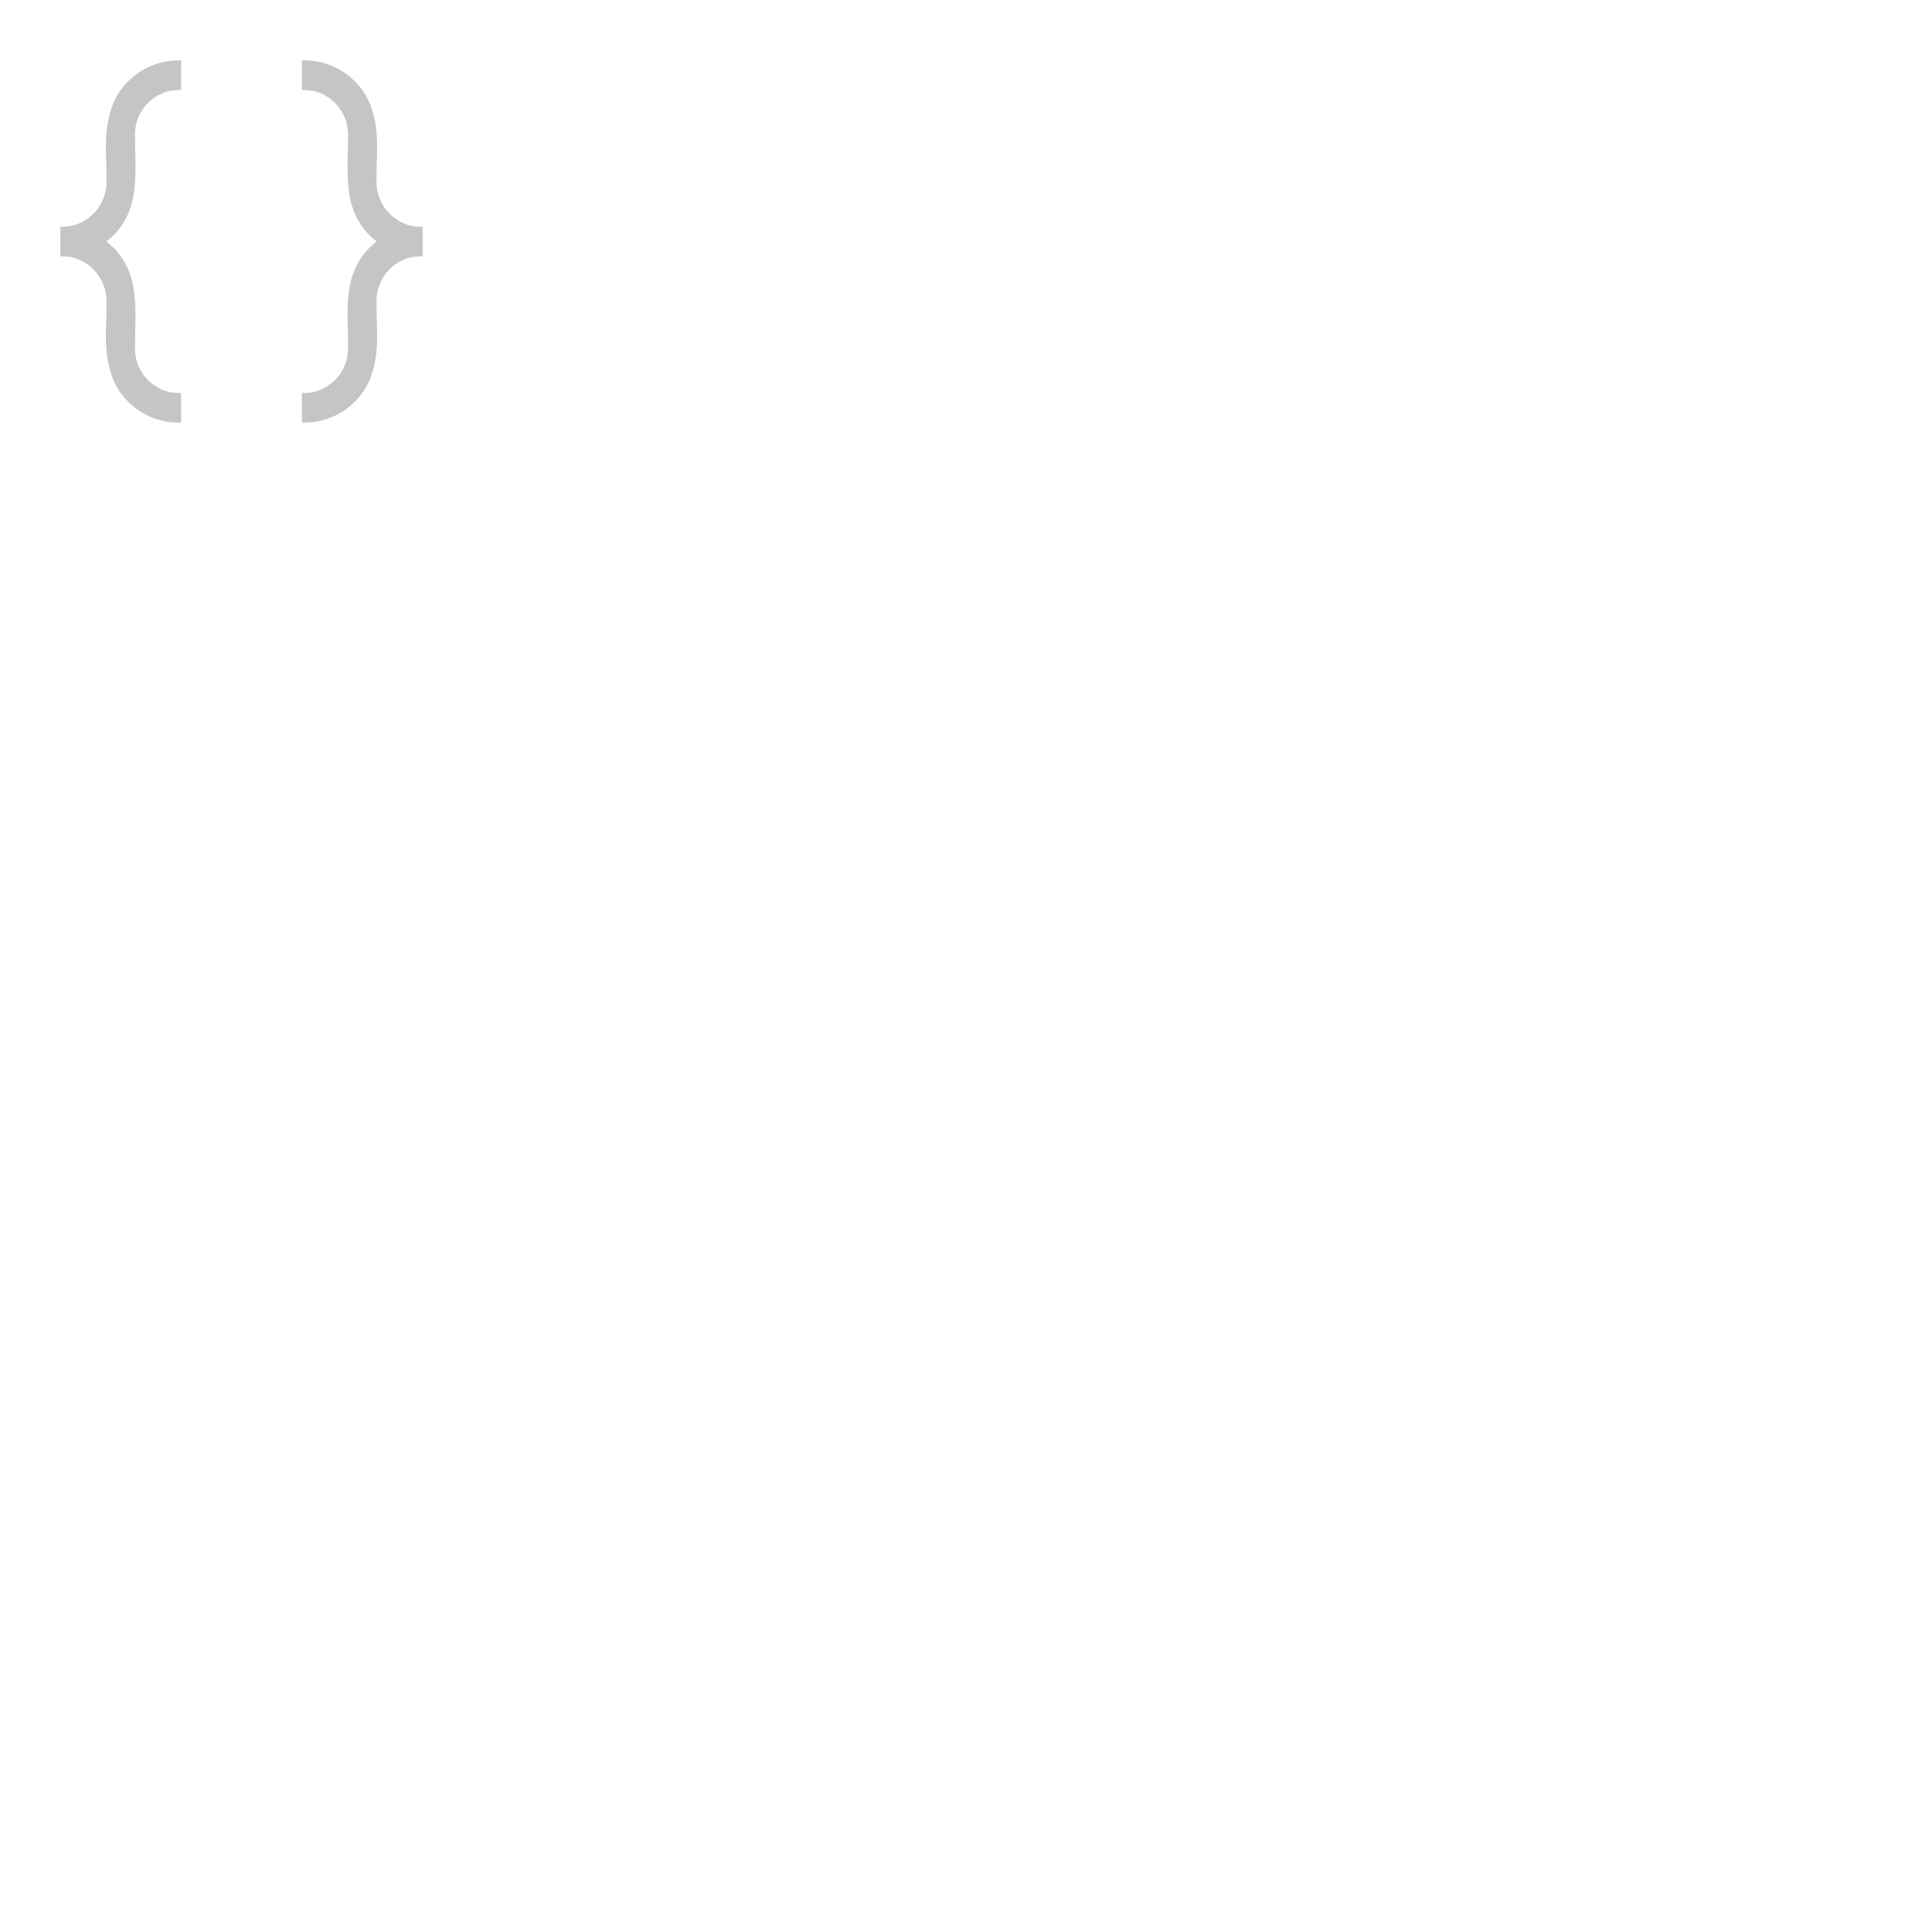
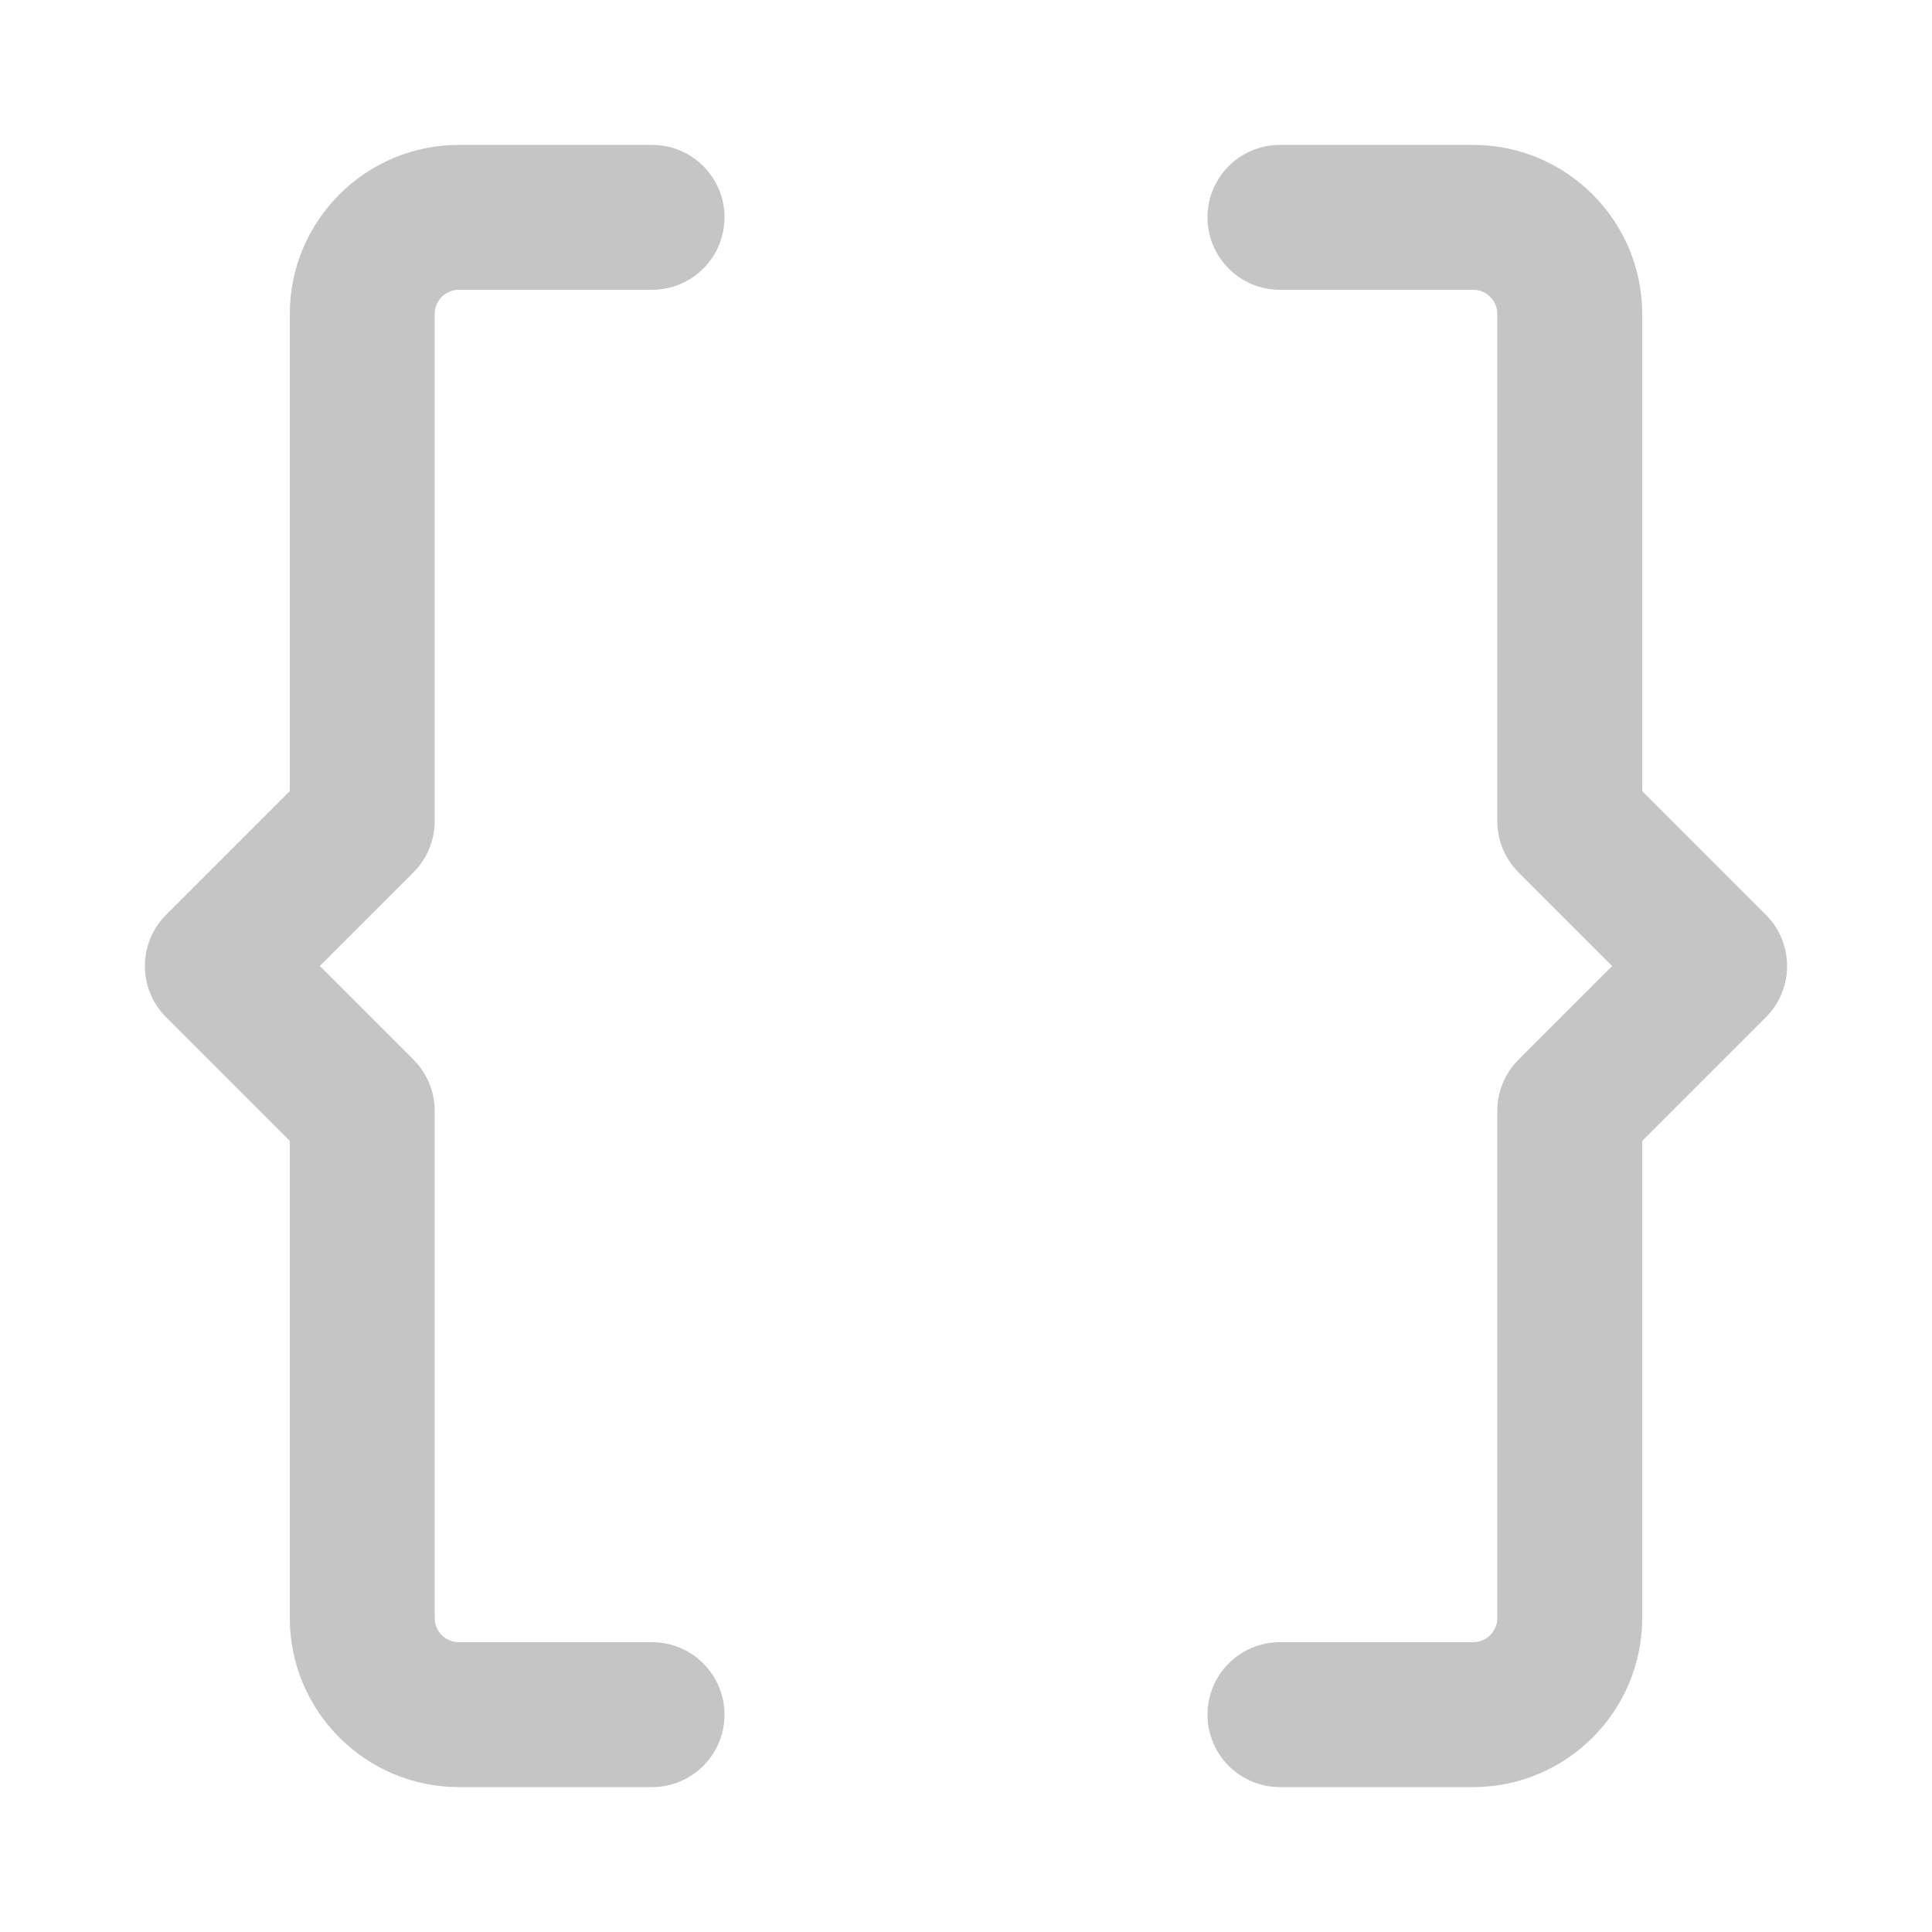
- <svg xmlns="http://www.w3.org/2000/svg" width="64" height="64" viewBox="0 0 64 64" fill="currentColor">
-   <path fill-rule="evenodd" clip-rule="evenodd" d="M6 2.984V2h-.09c-.313 0-.616.062-.909.185a2.33 2.33 0 0 0-.775.53 2.23 2.23 0 0 0-.493.753v.001a3.542 3.542 0 0 0-.198.83v.002a6.08 6.08 0 0 0-.024.863c.012.29.018.58.018.869 0 .203-.04.393-.117.572v.001a1.504 1.504 0 0 1-.765.787 1.376 1.376 0 0 1-.558.115H2v.984h.09c.195 0 .38.04.556.121l.001.001c.178.078.329.184.455.318l.002.002c.13.13.233.285.307.465l.001.002c.078.18.117.368.117.566 0 .29-.006.58-.018.869-.012.296-.004.585.024.87v.001c.033.283.099.558.197.824v.001c.106.273.271.524.494.753.223.23.482.407.775.53.293.123.596.185.91.185H6v-.984h-.09c-.2 0-.387-.038-.563-.115a1.613 1.613 0 0 1-.457-.32 1.659 1.659 0 0 1-.309-.467c-.074-.18-.11-.37-.11-.573 0-.228.003-.453.011-.672.008-.228.008-.45 0-.665a4.639 4.639 0 0 0-.055-.64 2.682 2.682 0 0 0-.168-.609A2.284 2.284 0 0 0 3.522 8a2.284 2.284 0 0 0 .738-.955c.08-.192.135-.393.168-.602.033-.21.051-.423.055-.64.008-.22.008-.442 0-.666-.008-.224-.012-.45-.012-.678a1.47 1.47 0 0 1 .877-1.354 1.33 1.33 0 0 1 .563-.121H6zm4 10.032V14h.09c.313 0 .616-.062.909-.185.293-.123.552-.3.775-.53.223-.23.388-.48.493-.753v-.001c.1-.266.165-.543.198-.83v-.002c.028-.28.036-.567.024-.863-.012-.29-.018-.58-.018-.869 0-.203.04-.393.117-.572v-.001a1.502 1.502 0 0 1 .765-.787 1.38 1.38 0 0 1 .558-.115H14v-.984h-.09c-.196 0-.381-.04-.557-.121l-.001-.001a1.376 1.376 0 0 1-.455-.318l-.002-.002a1.415 1.415 0 0 1-.307-.465v-.002a1.405 1.405 0 0 1-.118-.566c0-.29.006-.58.018-.869a6.174 6.174 0 0 0-.024-.87v-.001a3.537 3.537 0 0 0-.197-.824v-.001a2.23 2.23 0 0 0-.494-.753 2.331 2.331 0 0 0-.775-.53 2.325 2.325 0 0 0-.91-.185H10v.984h.09c.2 0 .387.038.562.115.174.082.326.188.457.32.127.134.23.29.309.467.074.18.11.37.11.573 0 .228-.003.452-.011.672-.008.228-.008.45 0 .665.004.222.022.435.055.64.033.214.089.416.168.609a2.285 2.285 0 0 0 .738.955 2.285 2.285 0 0 0-.738.955 2.689 2.689 0 0 0-.168.602c-.033.21-.051.423-.055.64a9.15 9.15 0 0 0 0 .666c.008.224.012.45.012.678a1.471 1.471 0 0 1-.877 1.354 1.33 1.33 0 0 1-.563.121H10z" fill="#c5c5c5" />
+ <svg xmlns="http://www.w3.org/2000/svg" viewBox="0 0 512 512" style="enable-background:new 0 0 512 512" xml:space="preserve" width="16" height="16">
+   <path d="M183.652 411.826H139.13a5.571 5.571 0 0 1-5.565-5.565v-116.87c0-4.429-1.759-8.675-4.891-11.805L107.089 256l21.586-21.586a16.69 16.69 0 0 0 4.89-11.805v-116.87a5.571 5.571 0 0 1 5.565-5.565h44.522c9.22 0 16.696-7.475 16.696-16.696 0-9.221-7.475-16.696-16.696-16.696H139.13c-21.481 0-38.956 17.476-38.956 38.957v109.954l-28.501 28.501c-6.52 6.519-6.52 17.091 0 23.611l28.501 28.502v109.954c0 21.481 17.476 38.957 38.956 38.957h44.522c9.22 0 16.696-7.475 16.696-16.696 0-9.221-7.475-16.696-16.696-16.696zM440.327 244.195l-28.501-28.502V105.739c0-21.481-17.476-38.957-38.957-38.957h-44.522c-9.22 0-16.696 7.475-16.696 16.696 0 9.221 7.475 16.696 16.696 16.696h44.522a5.571 5.571 0 0 1 5.565 5.565v116.87c0 4.429 1.759 8.675 4.891 11.805L404.911 256l-21.586 21.586a16.69 16.69 0 0 0-4.89 11.805v116.87a5.571 5.571 0 0 1-5.565 5.565h-44.522c-9.22 0-16.696 7.475-16.696 16.696 0 9.221 7.475 16.696 16.696 16.696h44.522c21.481 0 38.957-17.476 38.957-38.957V296.307l28.501-28.501c6.519-6.519 6.519-17.091-.001-23.611z" data-original="#000000" class="active-path" data-old_color="#0F00FF" style="fill:#c5c5c5" transform="matrix(1.15 0 0 1.15 -38.4 -38.4)" />
</svg>
